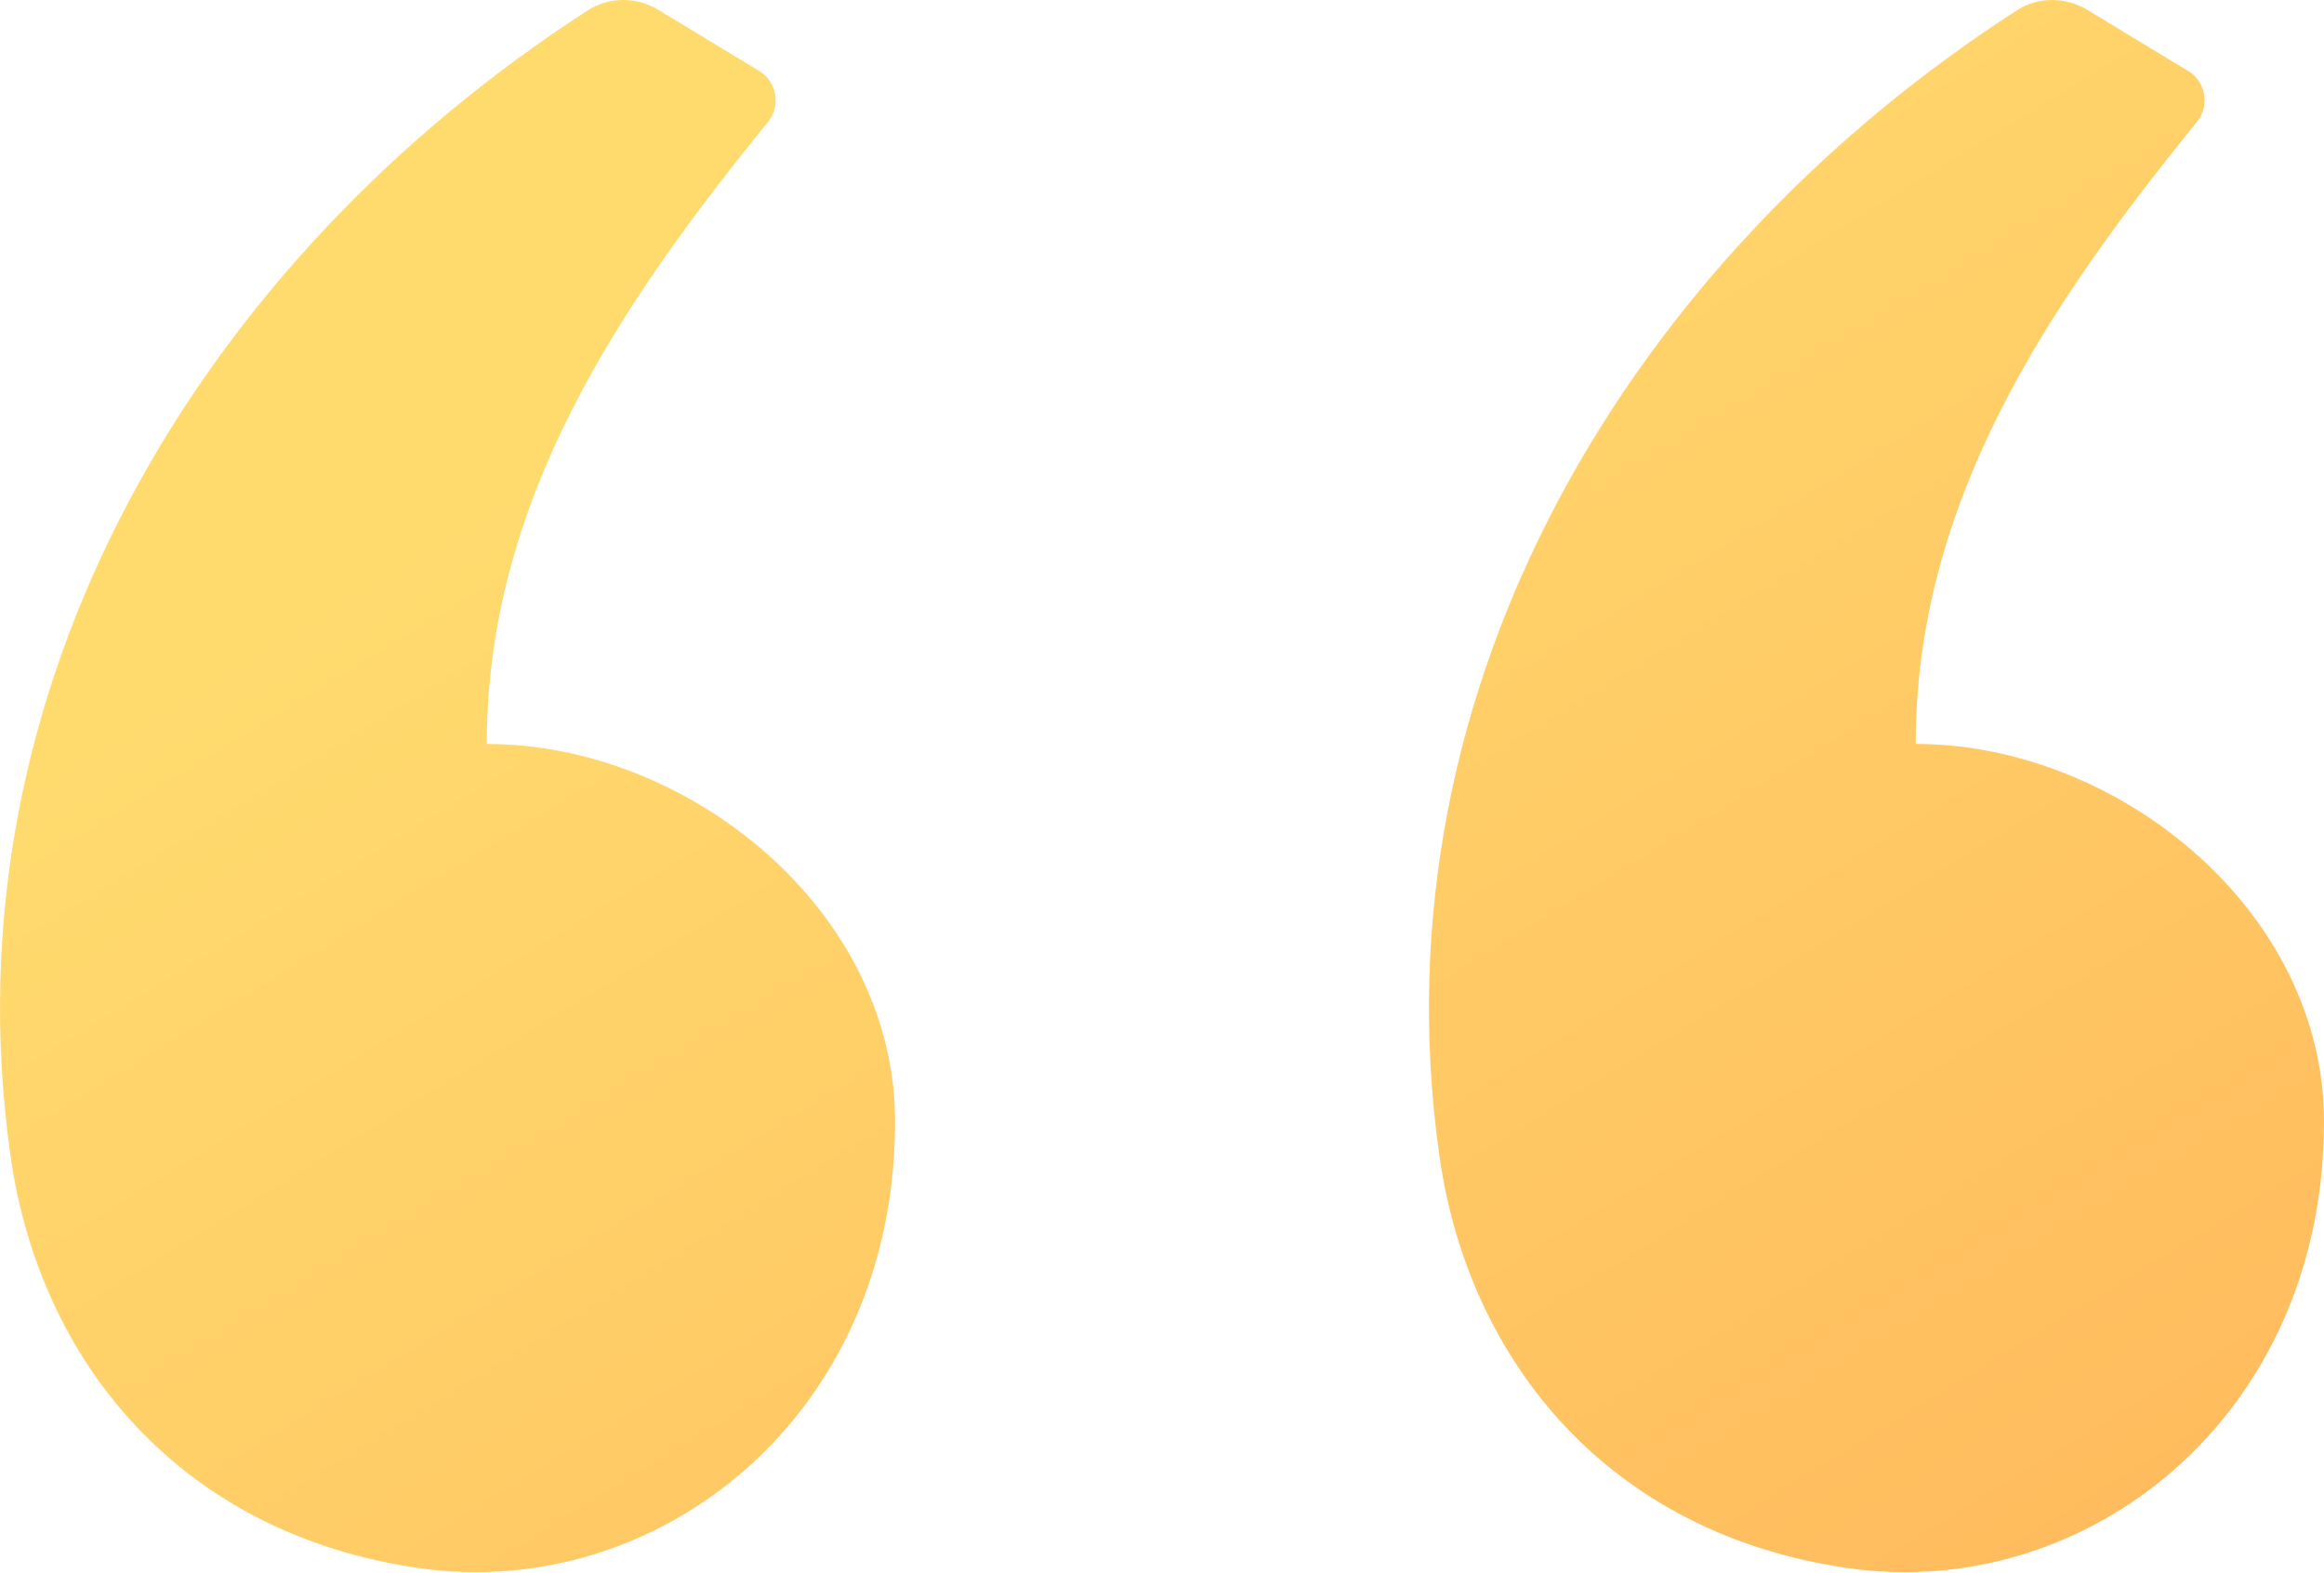
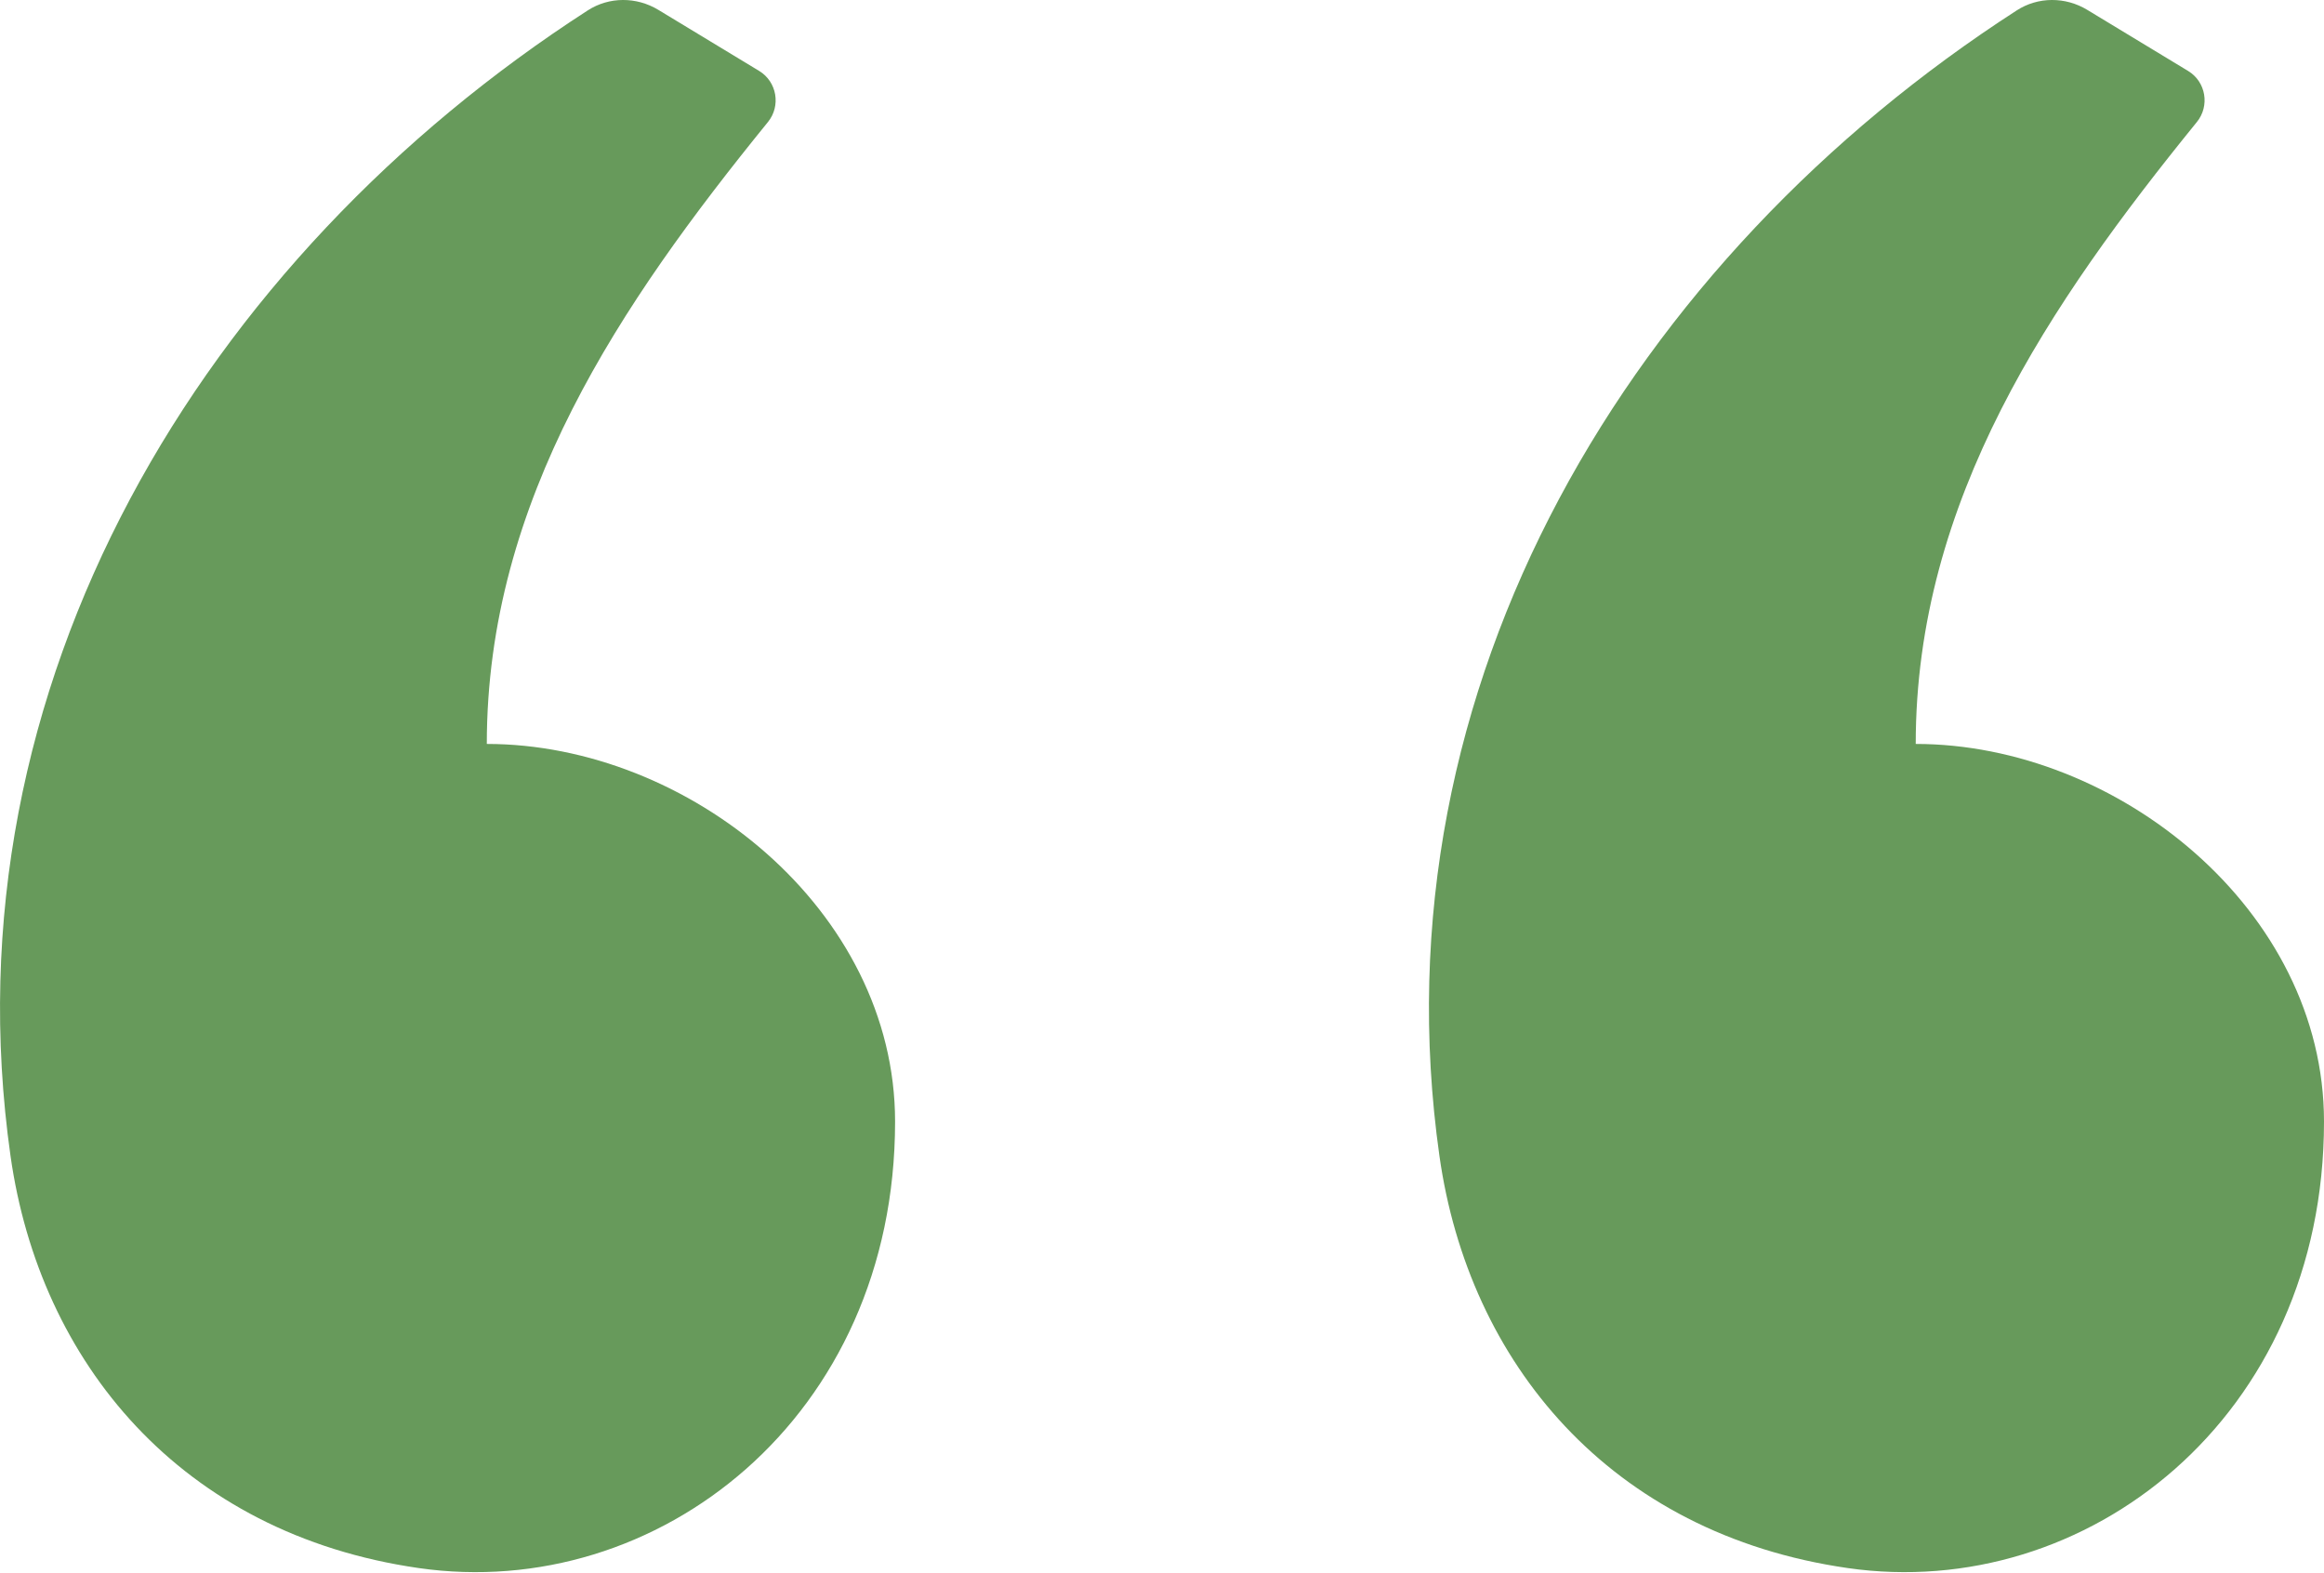
<svg xmlns="http://www.w3.org/2000/svg" width="34" height="23" viewBox="0 0 34 23" fill="none">
  <path fill-rule="evenodd" clip-rule="evenodd" d="M9.631 0.144L11.107 1.038C11.367 1.196 11.427 1.549 11.235 1.785C9.08 4.439 7.122 7.316 7.122 10.883C10.063 10.883 13.095 13.306 13.095 16.408C13.095 20.742 9.611 23.441 6.126 22.939C2.642 22.437 0.581 19.925 0.154 16.911C-0.826 9.999 2.986 3.774 8.599 0.152C8.912 -0.05 9.312 -0.049 9.631 0.144ZM30.536 0.144L32.012 1.038C32.273 1.196 32.332 1.549 32.14 1.785C29.985 4.439 28.027 7.316 28.027 10.883C30.969 10.883 34 13.306 34 16.408C34 20.742 30.516 23.441 27.032 22.939C23.547 22.437 21.486 19.925 21.059 16.911C20.079 9.999 23.892 3.774 29.505 0.152C29.817 -0.05 30.218 -0.049 30.536 0.144Z" fill="url(#paint0_linear)" />
  <defs>
    <linearGradient id="paint0_linear" x1="1.927" y1="4.65138e-07" x2="19.702" y2="29.018" gradientUnits="userSpaceOnUse">
-       <stop offset="0.259" stop-color="#FFDB6E" />
-       <stop offset="1" stop-color="#FFBC5E" />
+       <stop offset="0.259" stop-color="#679A5BFF" />
+       <stop offset="1" stop-color="#679A5BFF" />
    </linearGradient>
  </defs>
</svg>
